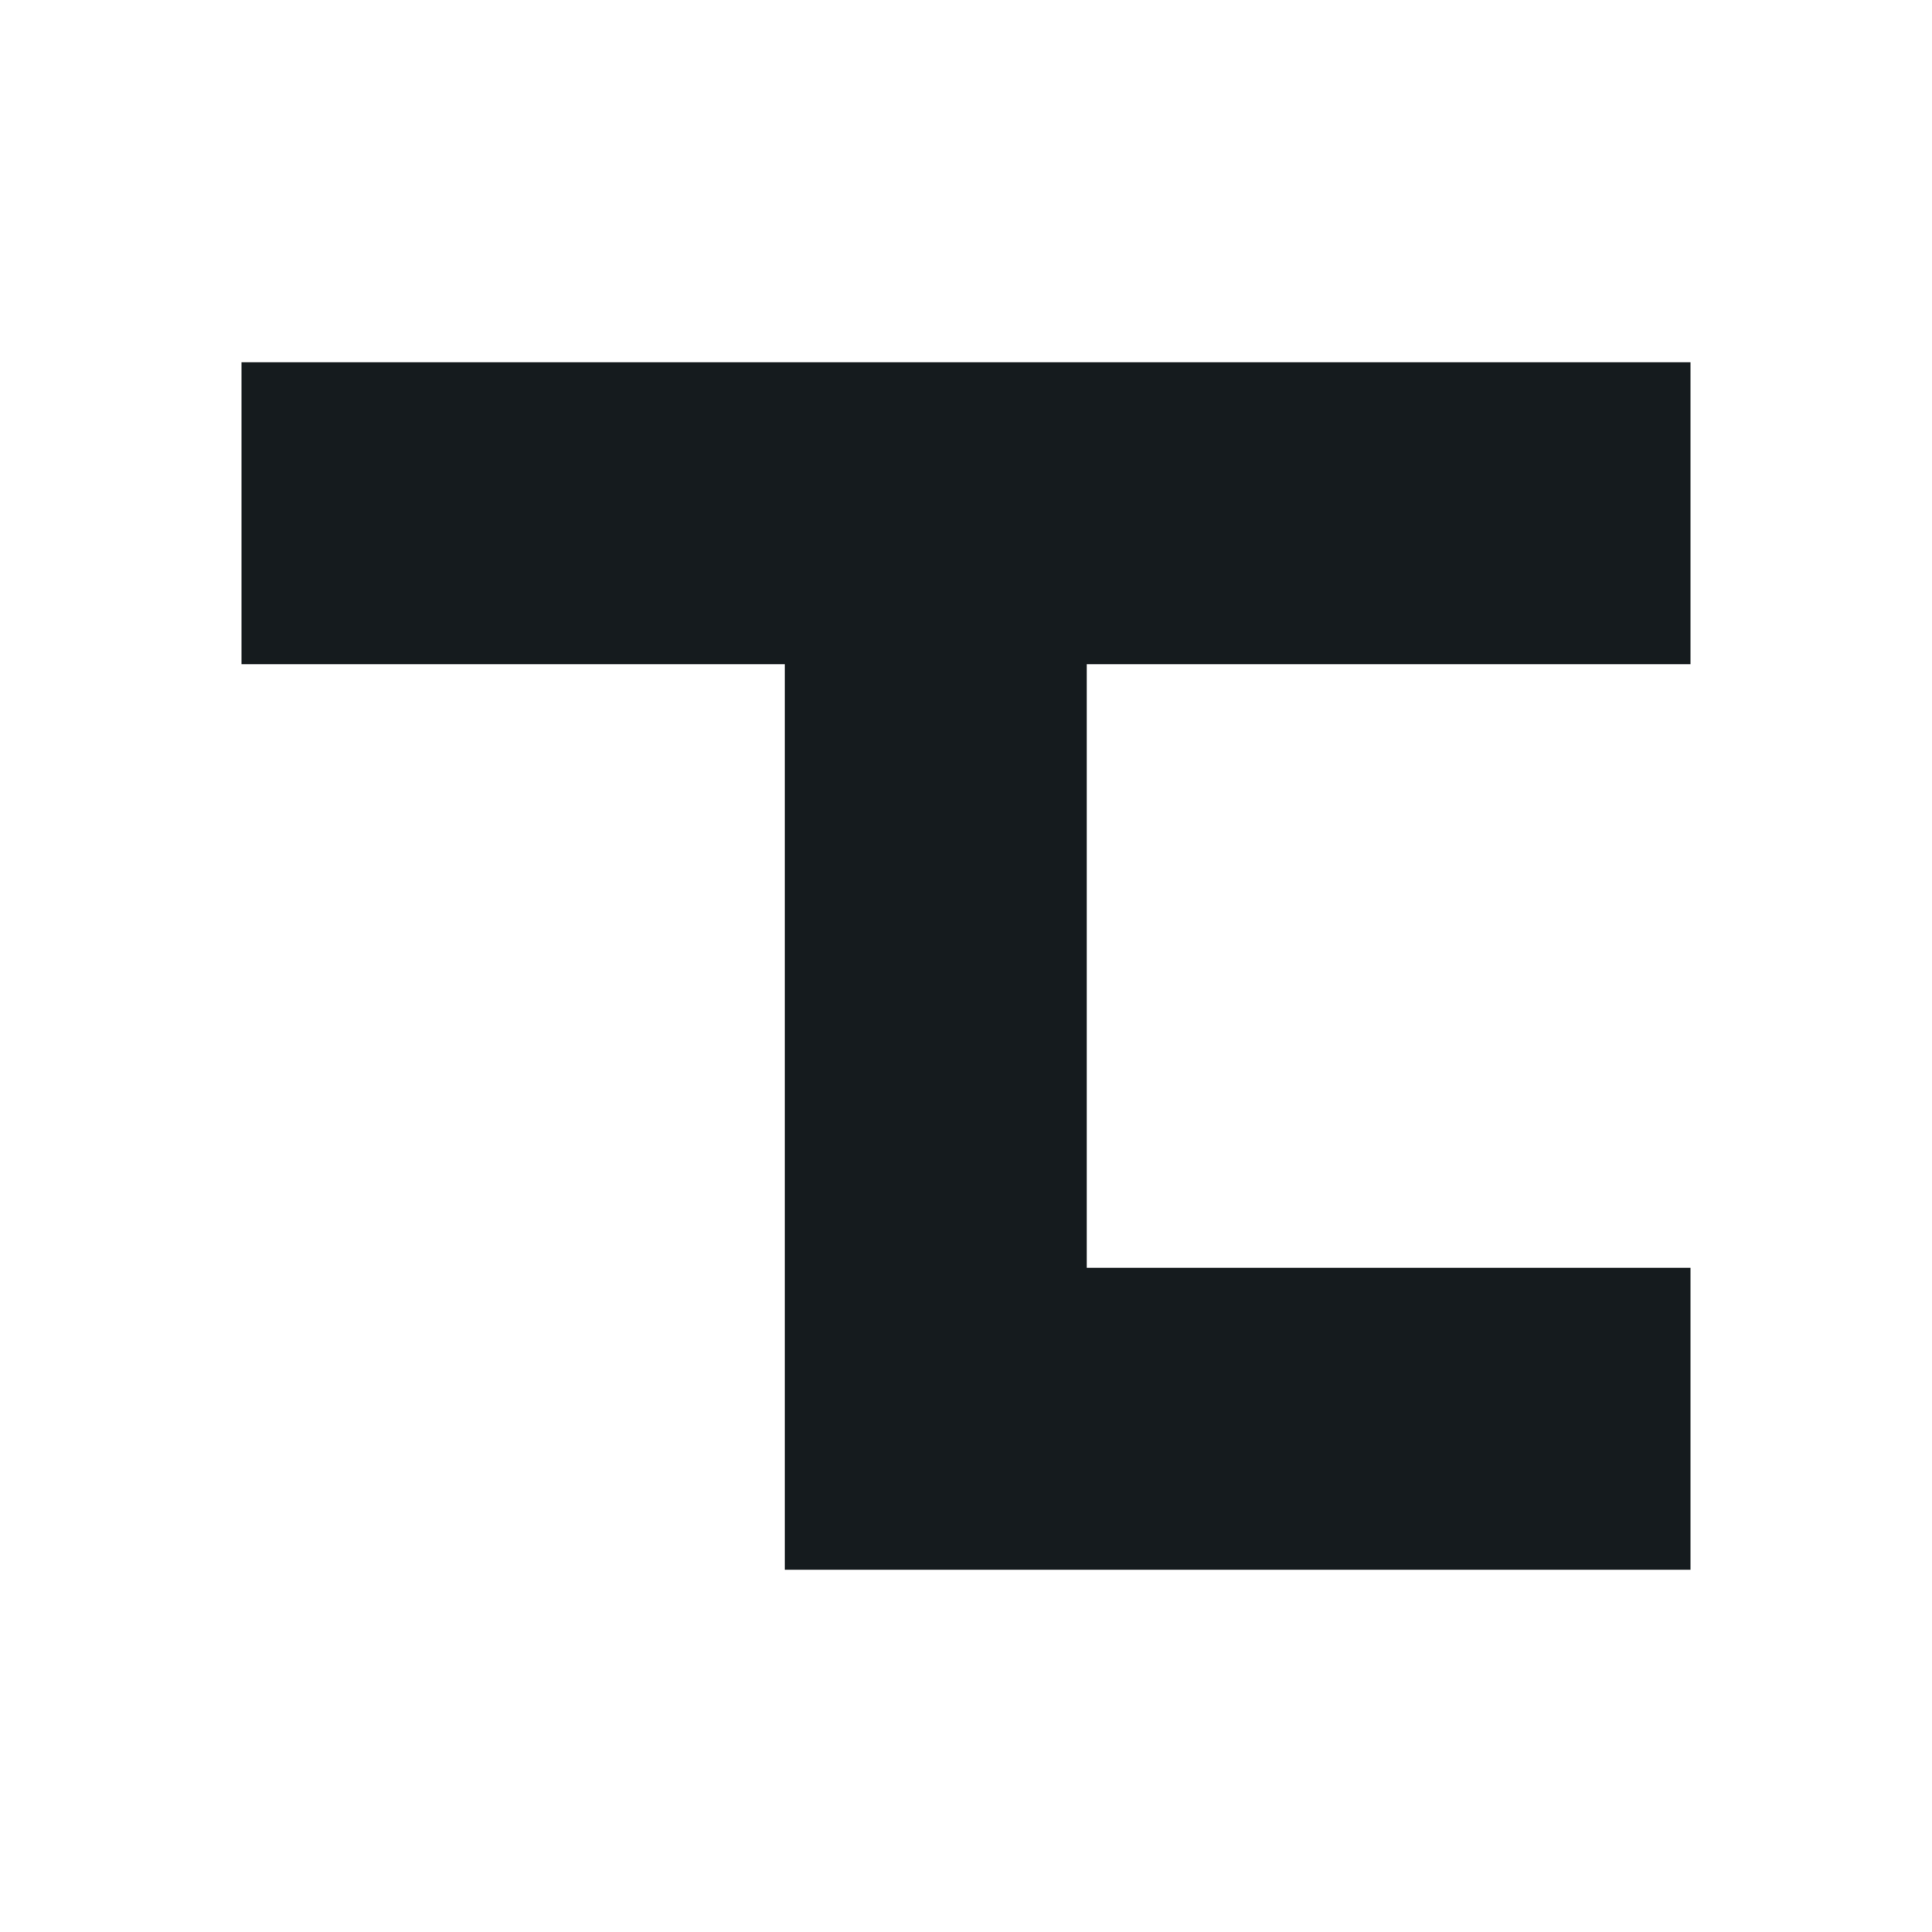
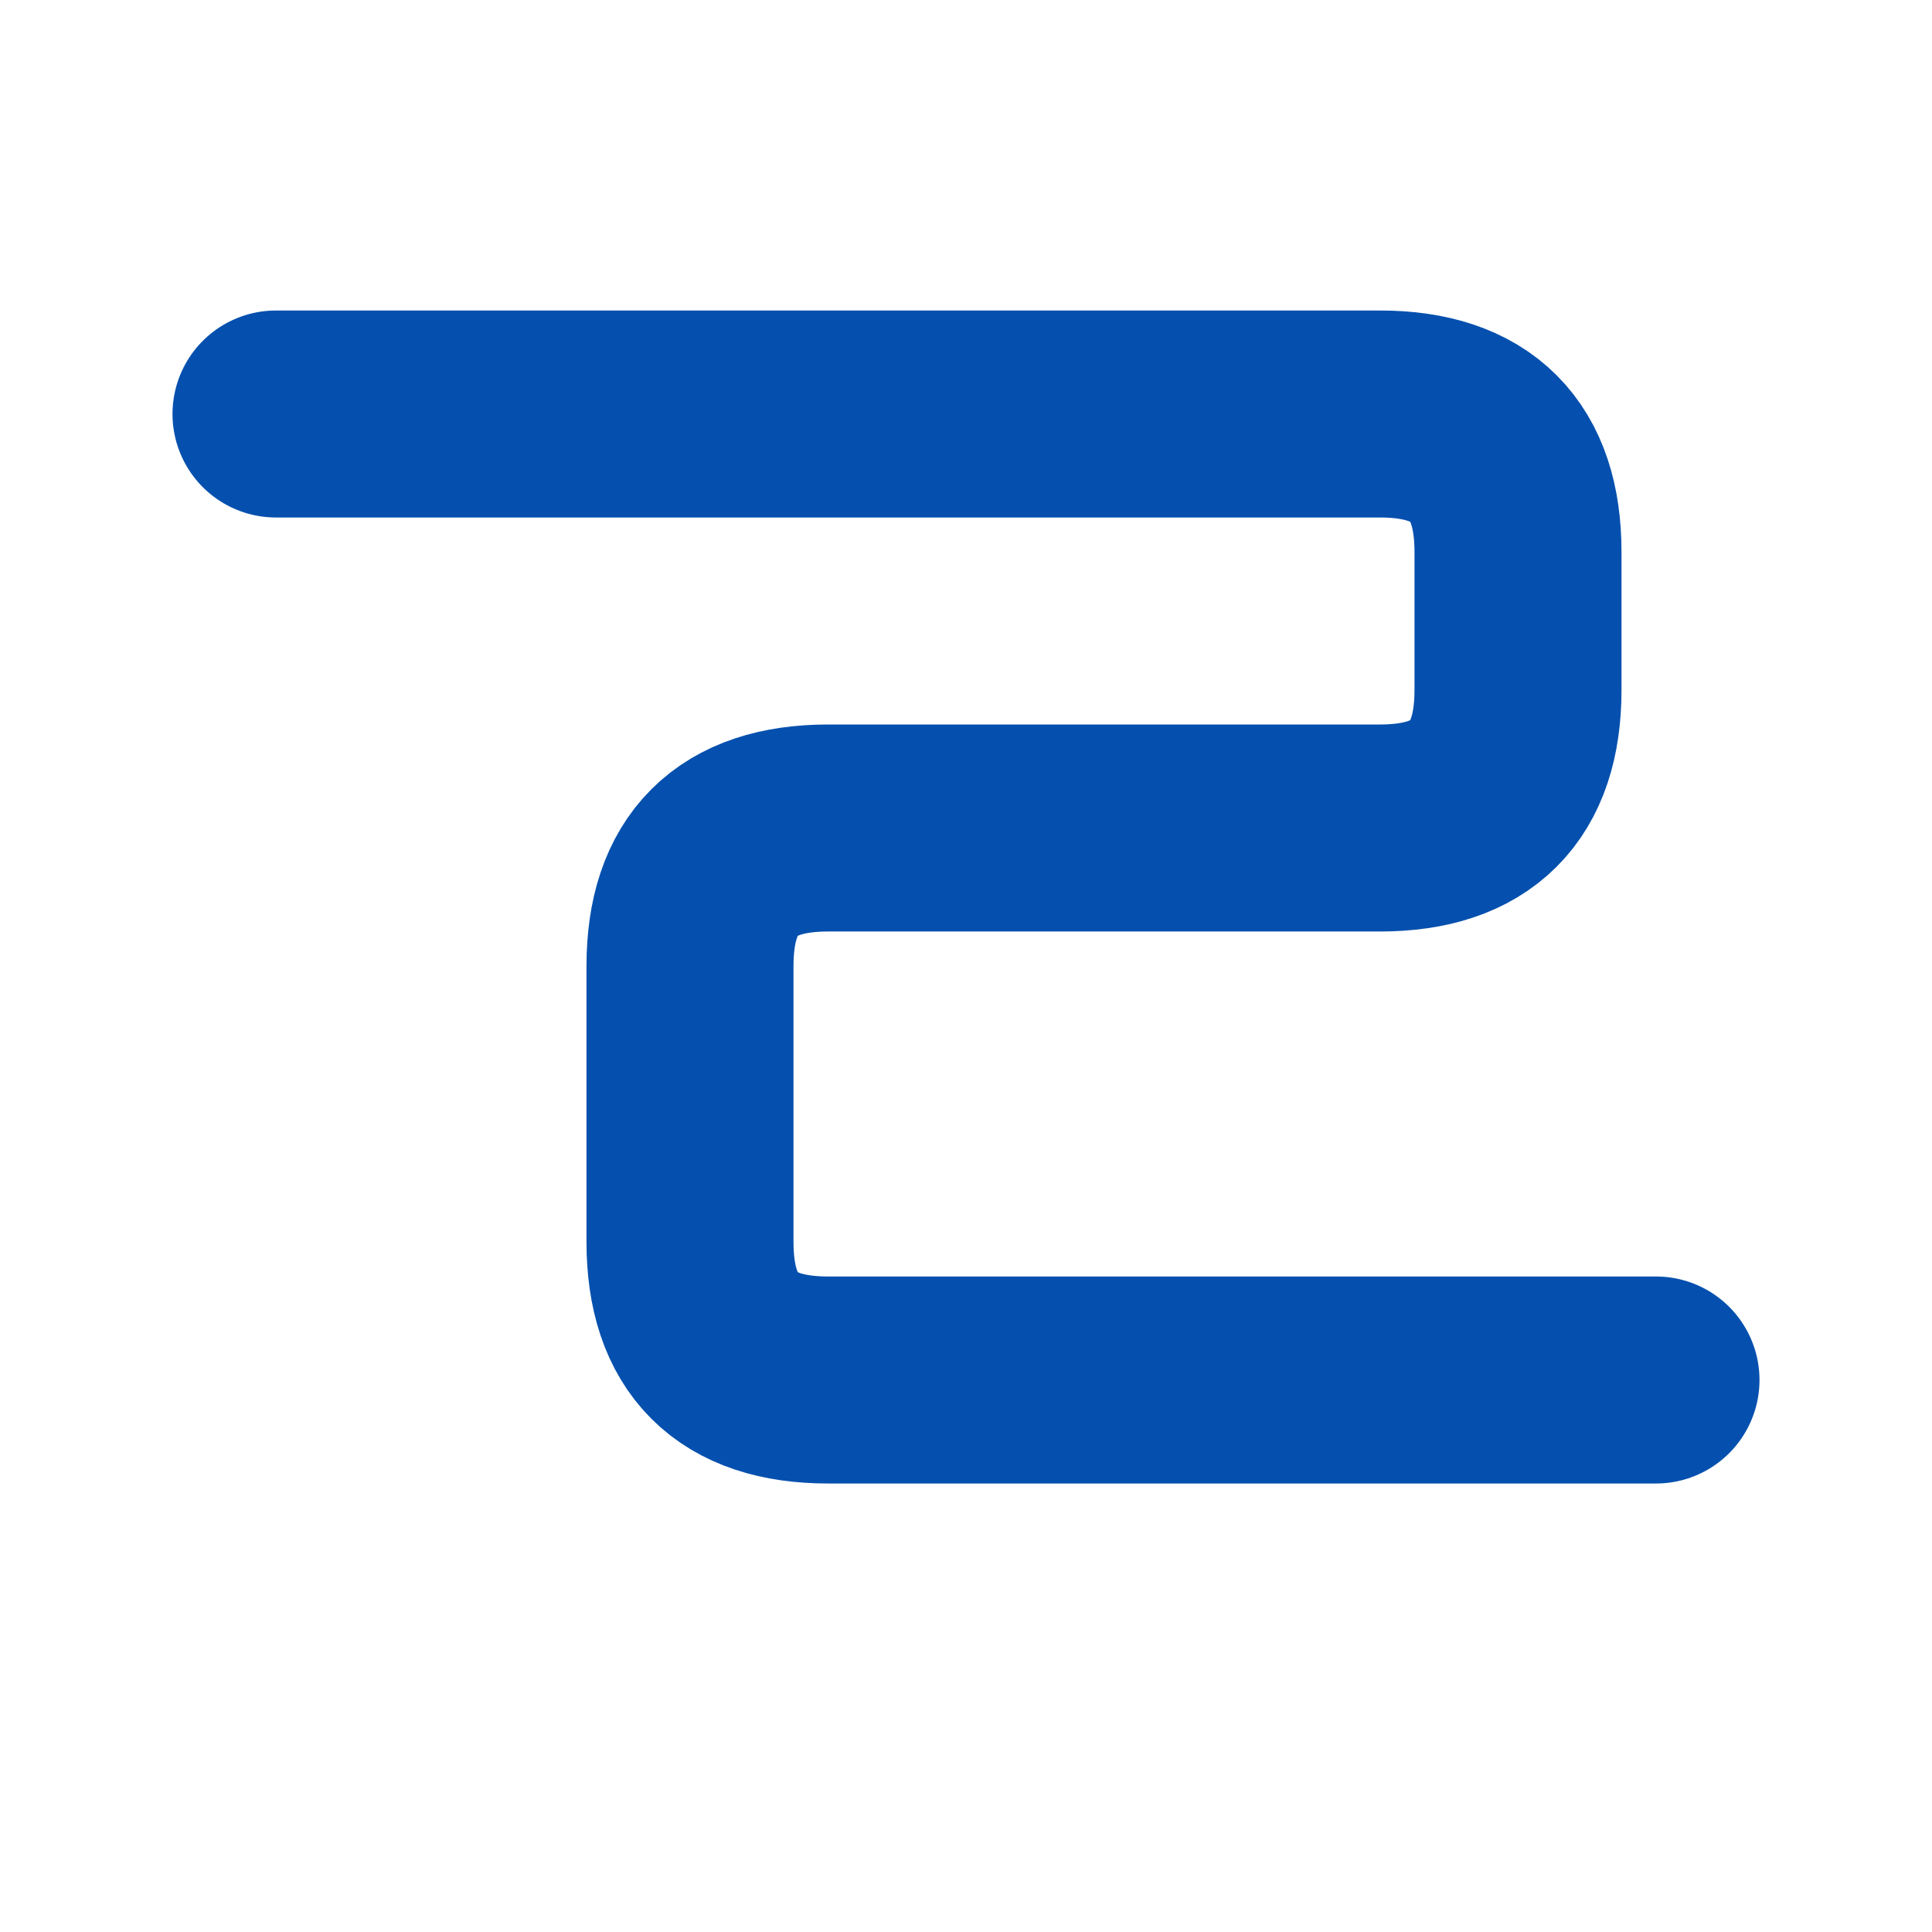
- <svg xmlns="http://www.w3.org/2000/svg" viewBox="0 0 32 32" role="img" aria-label="Throughline">
-   <g color="#151b1e">
-     <path d="M4 6h24v5H18v10h10v5H13V11H4V6Z" fill="currentColor" />
-   </g>
+ <svg xmlns="http://www.w3.org/2000/svg" viewBox="0 0 56 56" fill="none" role="img" aria-label="Throughline">
+   <path d="M8 12H40Q44 12 44 16V20Q44 24 40 24H24Q20 24 20 28V36Q20 40 24 40H48" stroke="#0550ae" stroke-width="6" stroke-linecap="round" stroke-linejoin="round" />
</svg>
